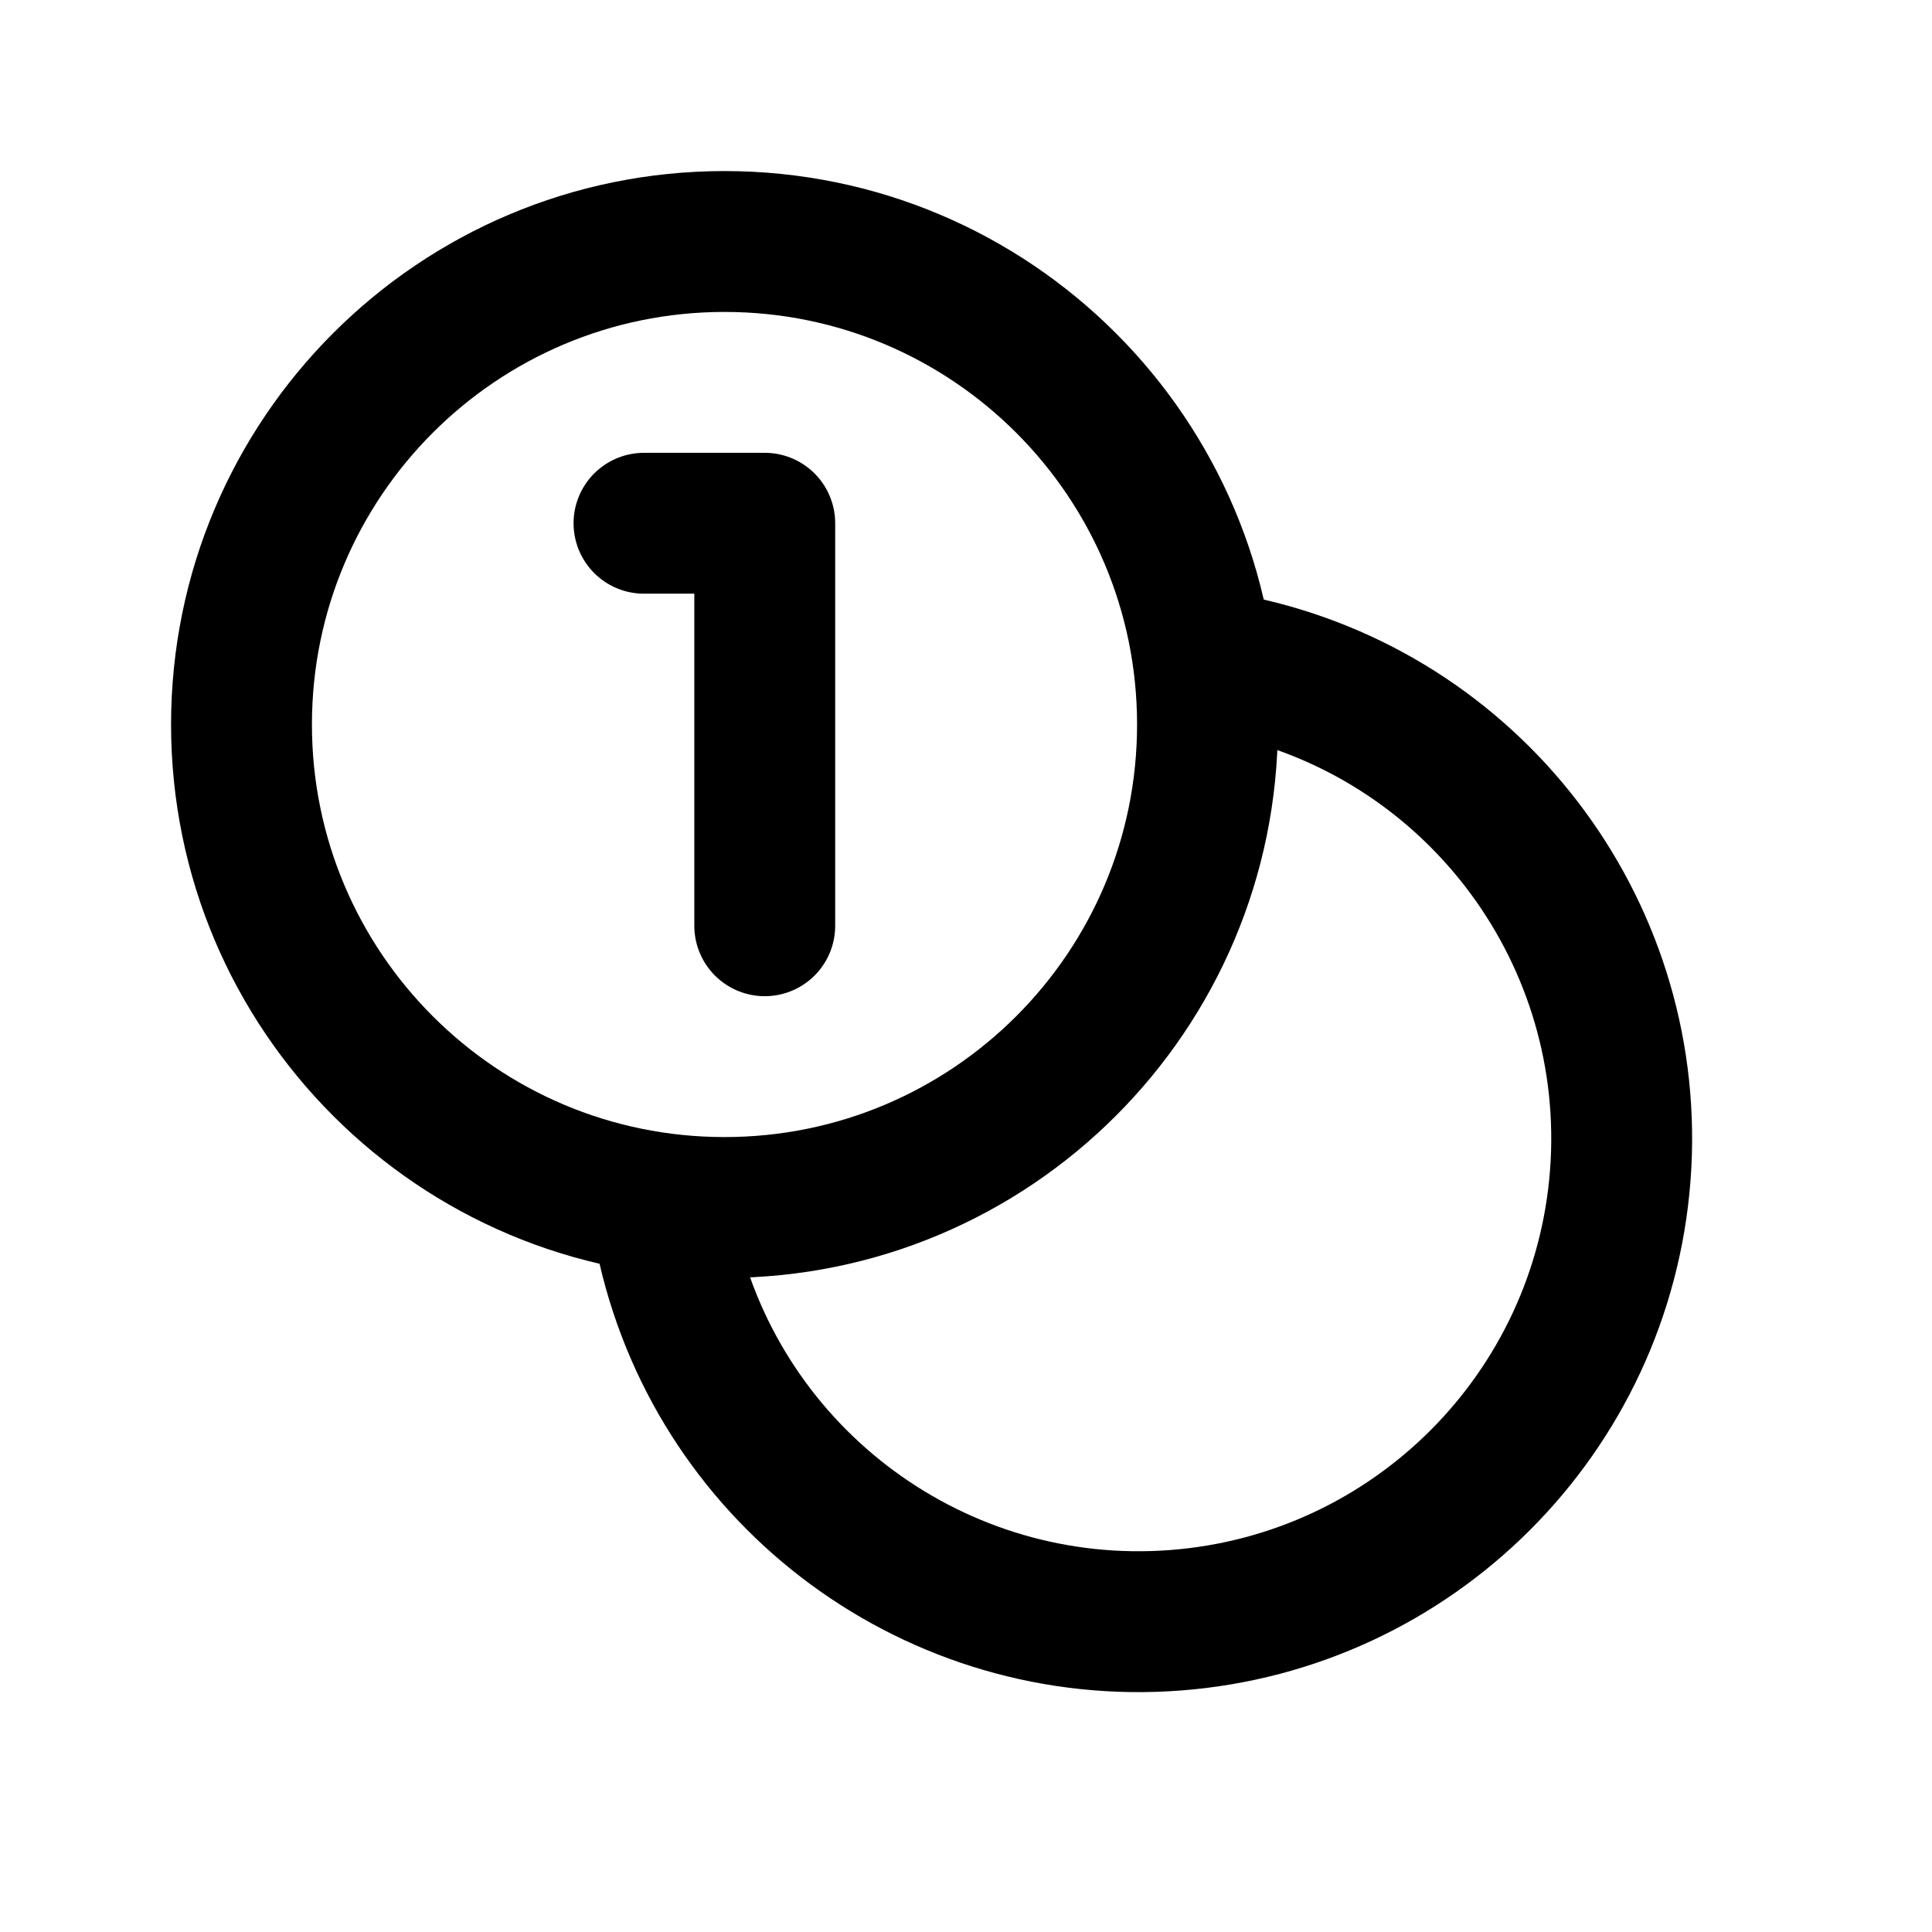
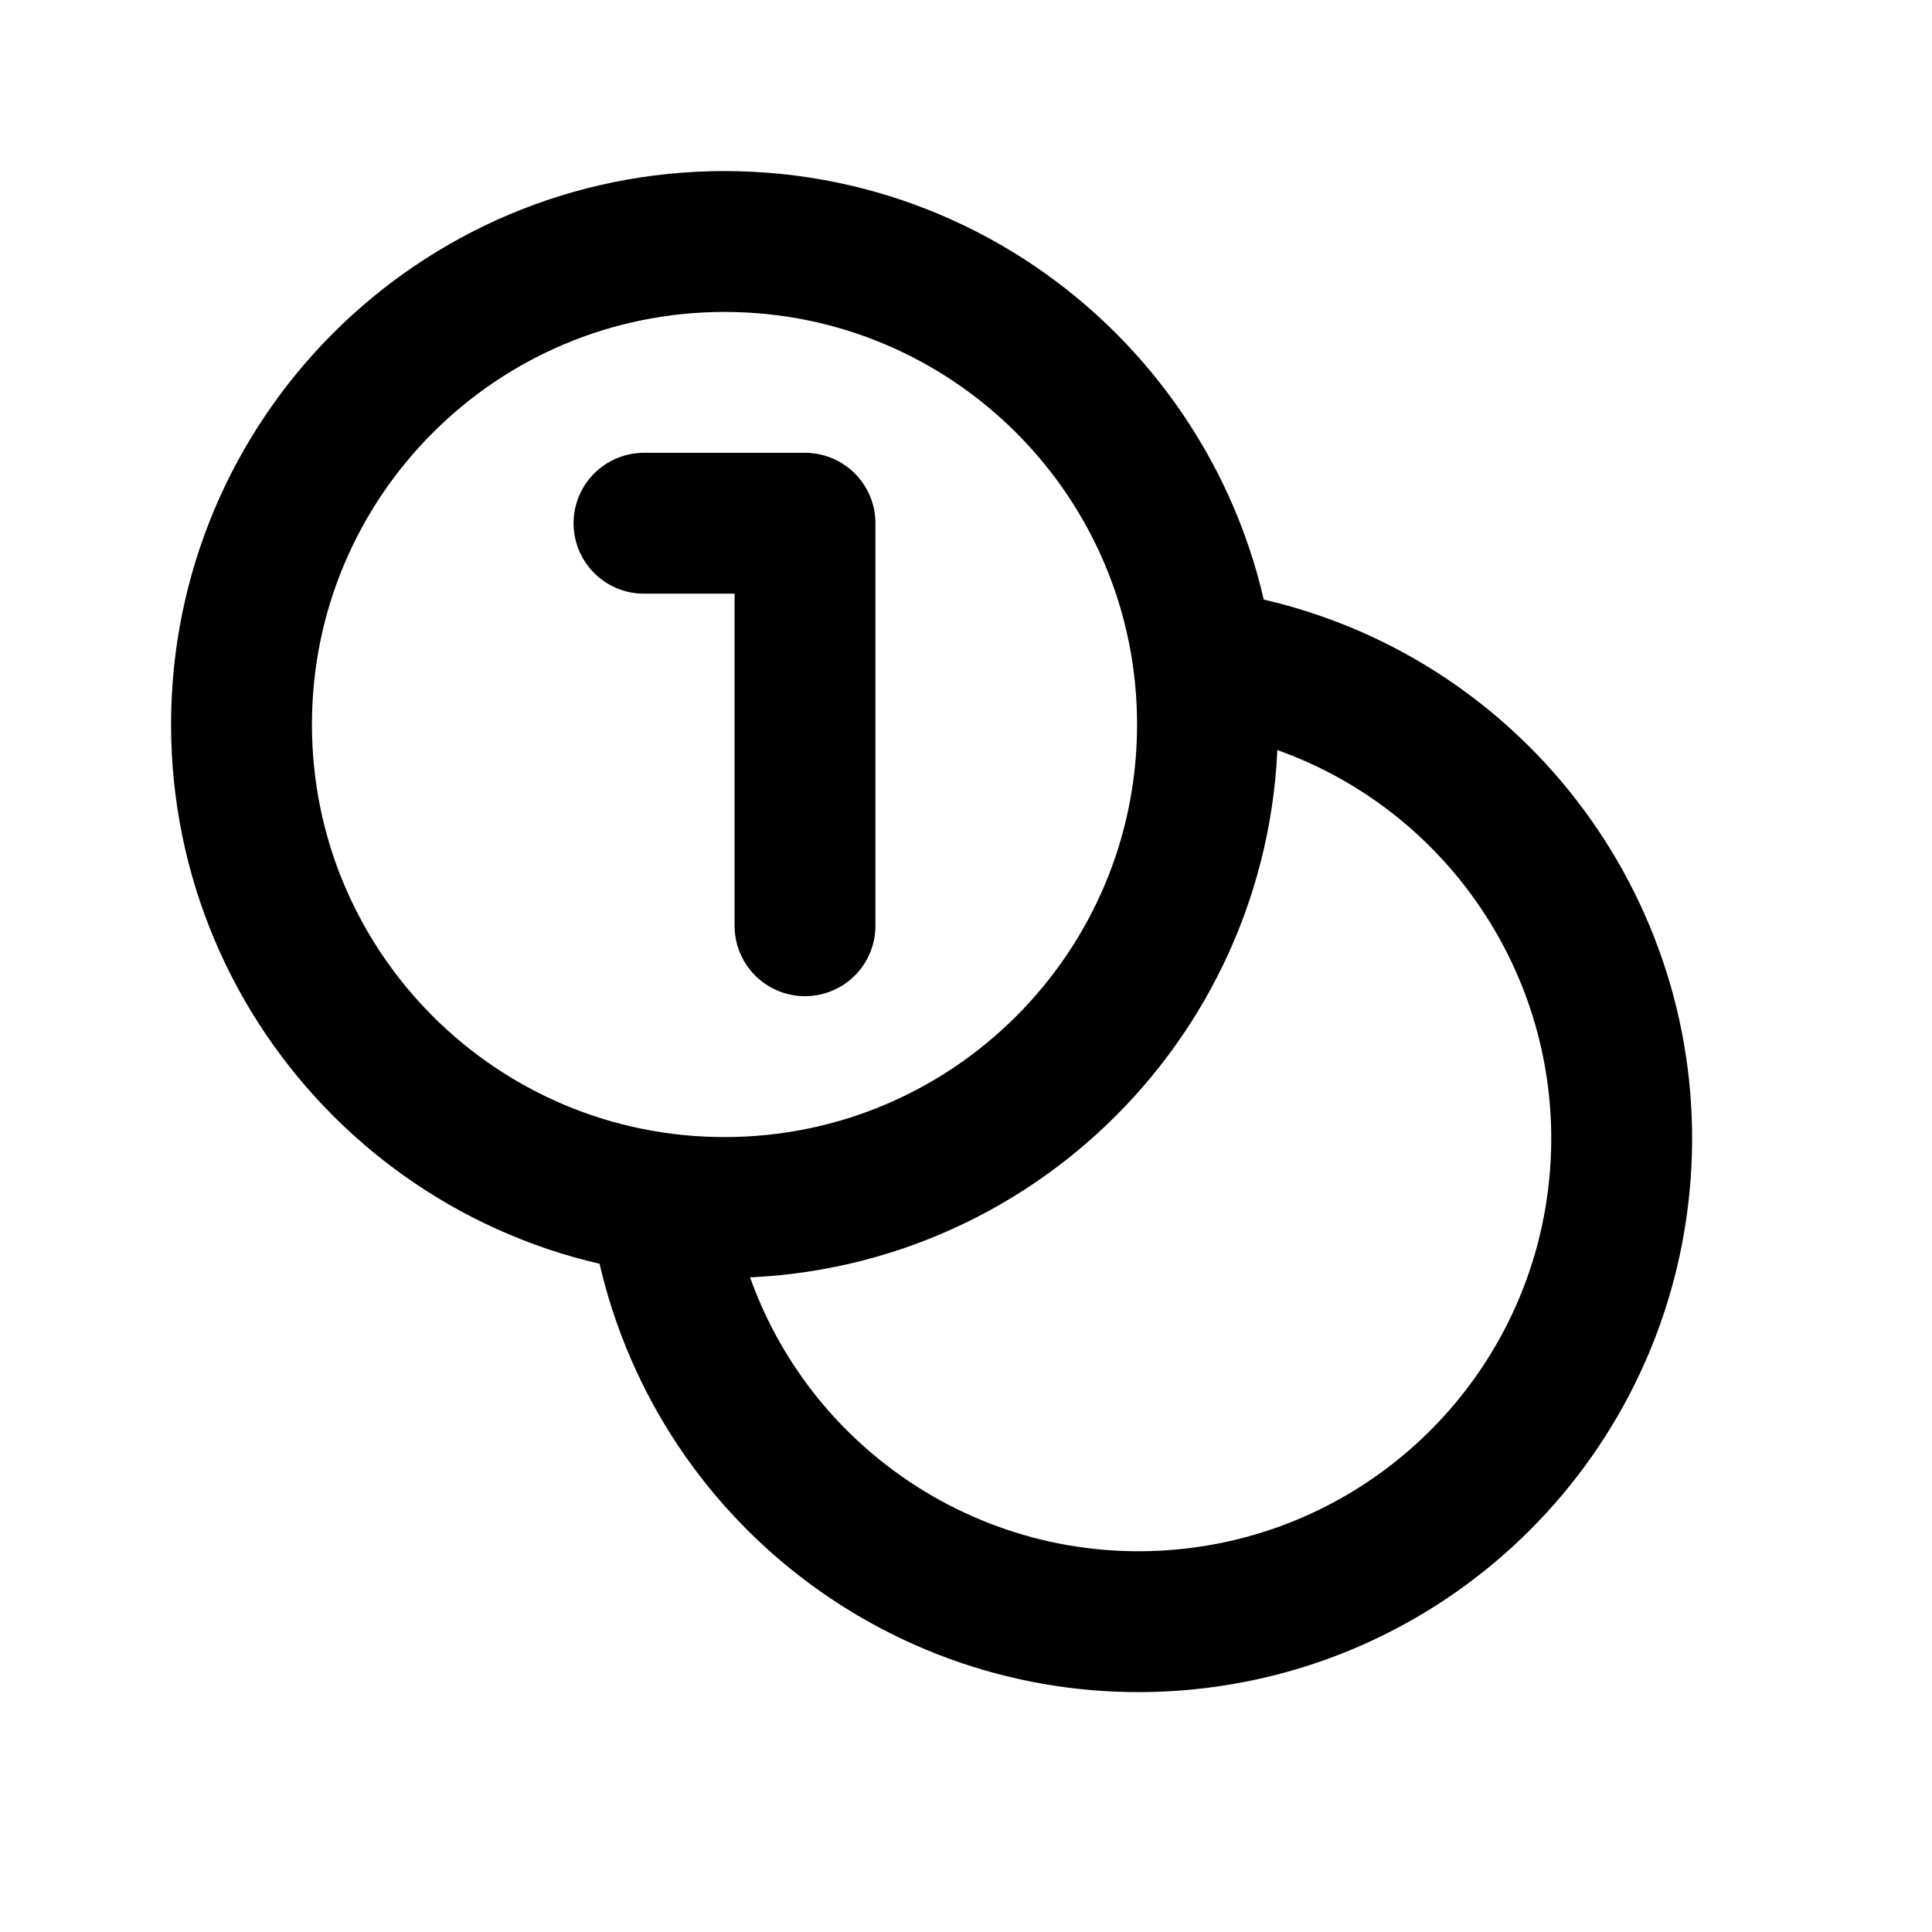
<svg xmlns="http://www.w3.org/2000/svg" viewBox="0 0 24 24" fill="none" stroke="currentColor" stroke-width="1.75" stroke-linecap="round" stroke-linejoin="round">
  <circle cx="9" cy="9" r="6" />
  <path d="M15.5 8.3a6 6 0 1 1-7.2 7.2" />
-   <path d="M8 6.5h1.5v5" />
+   <path d="M8 6.5h2v5" />
</svg>
